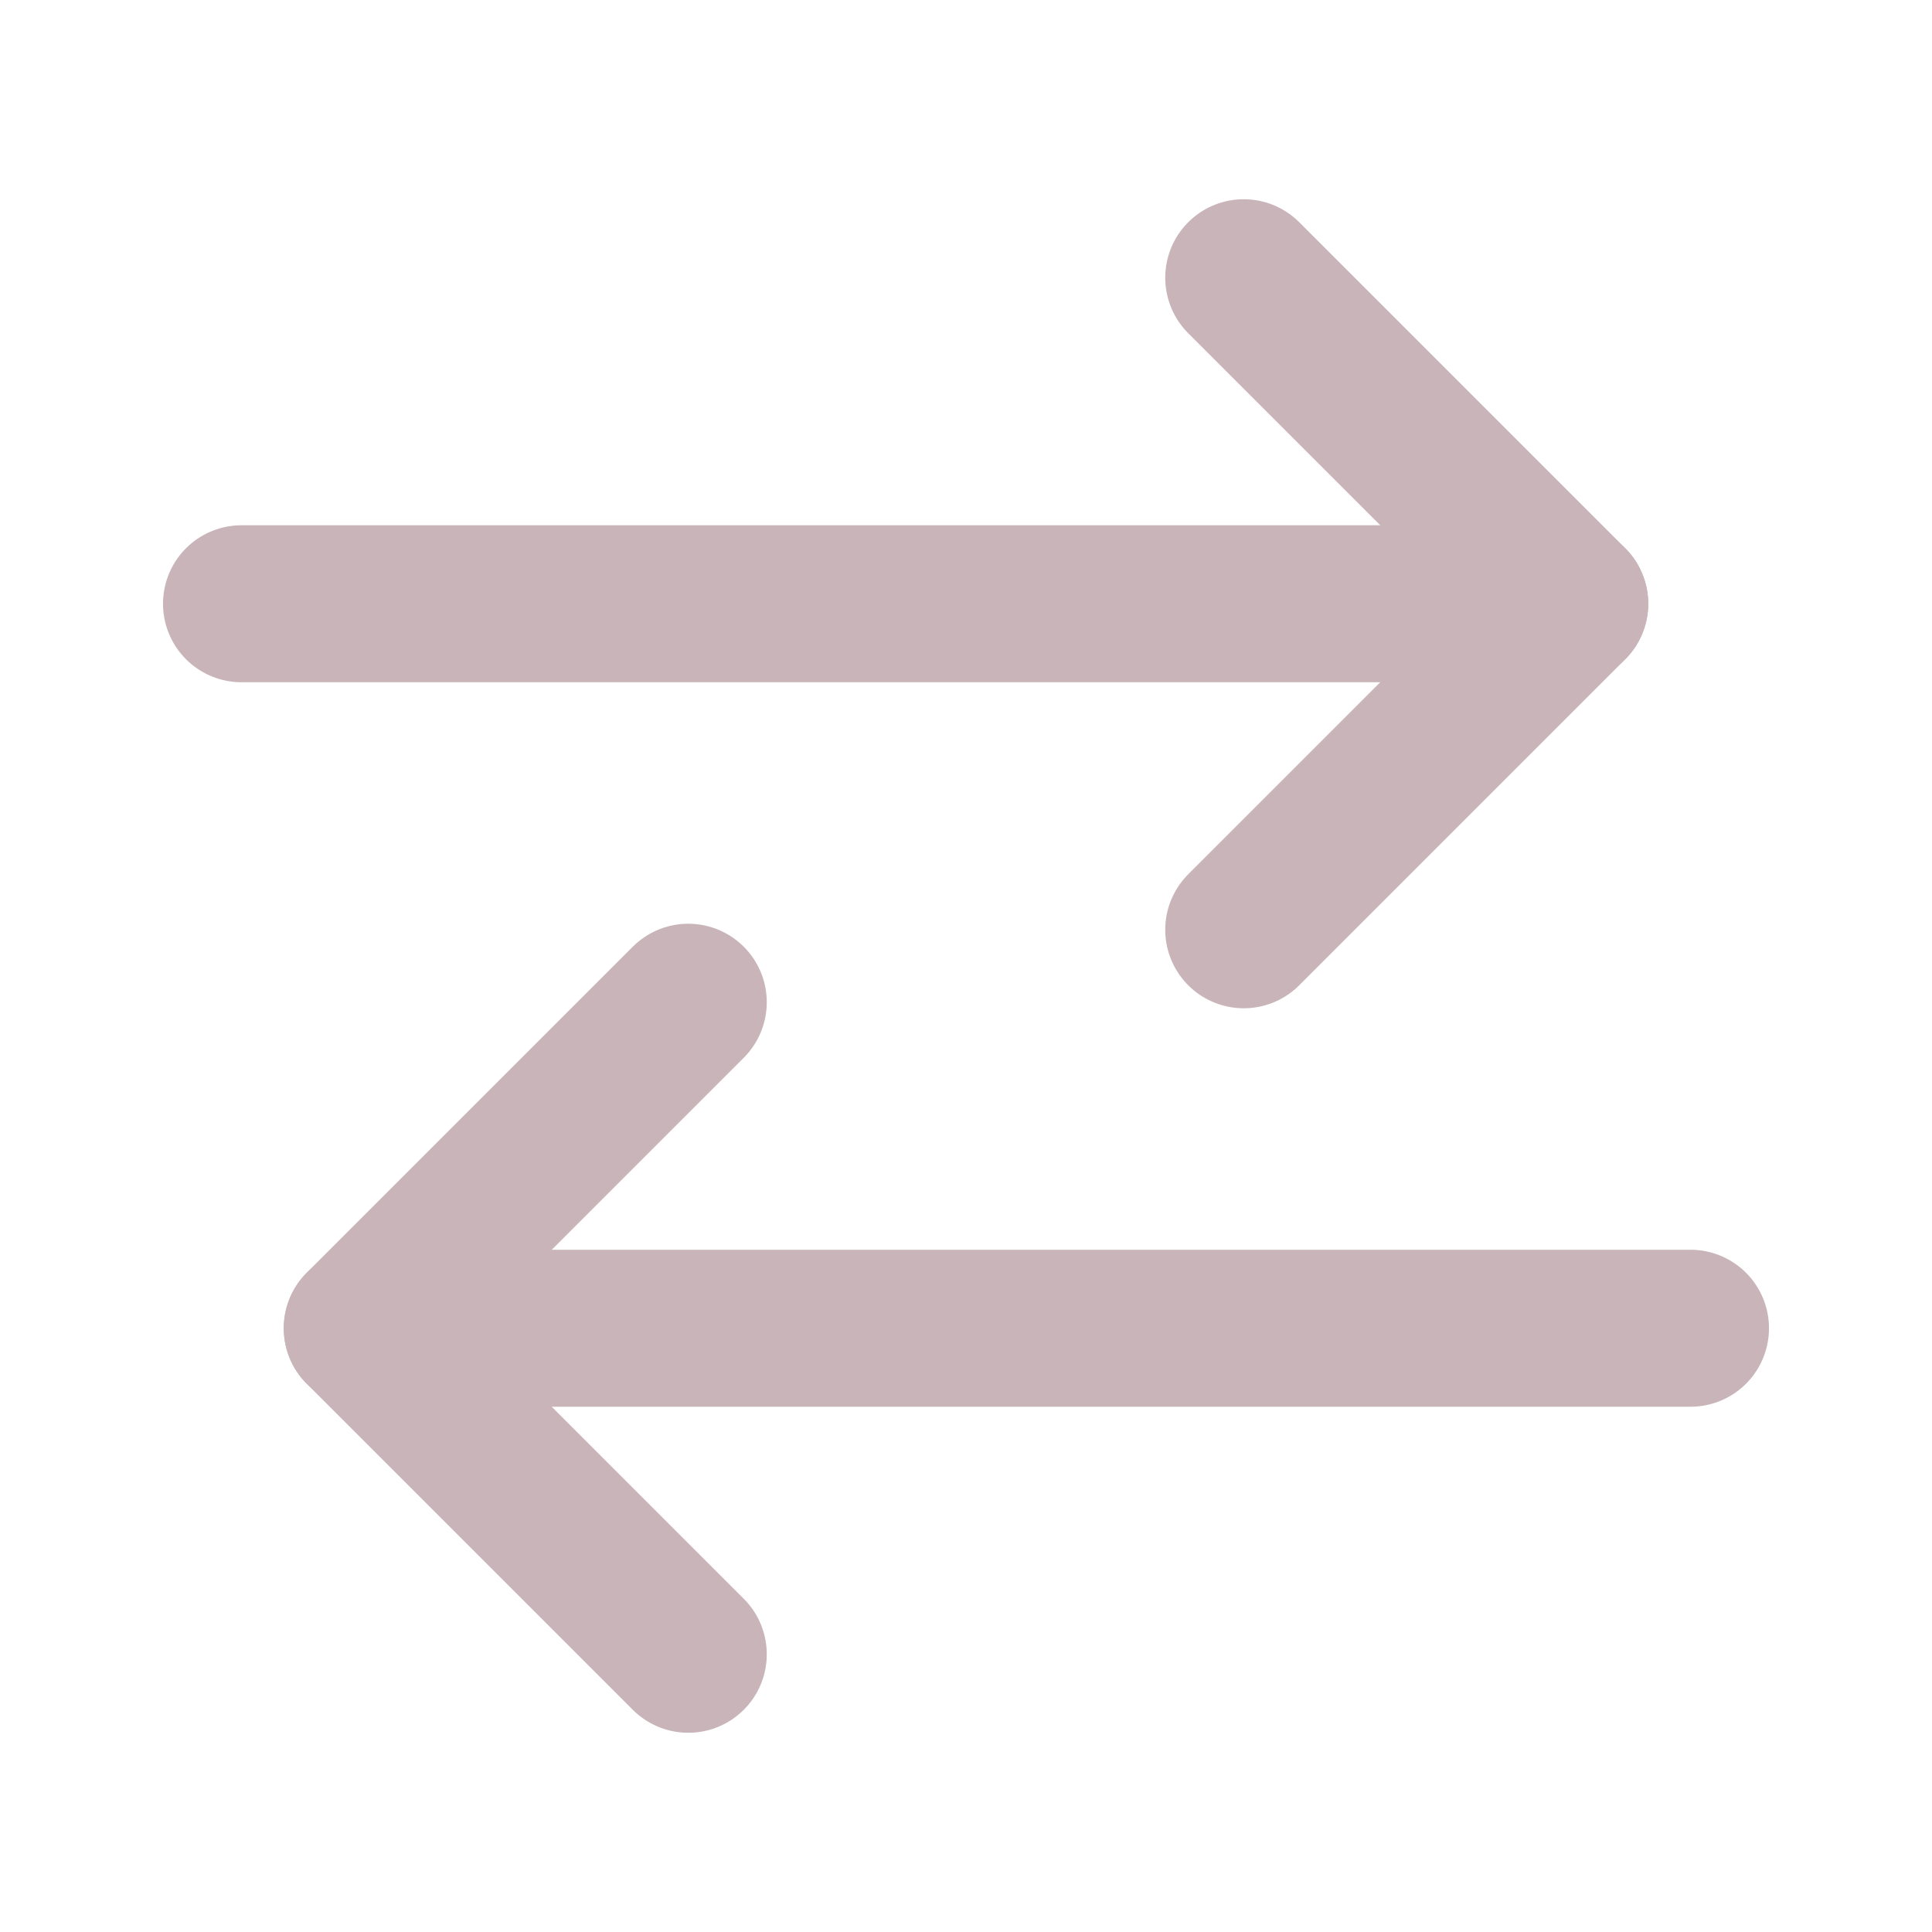
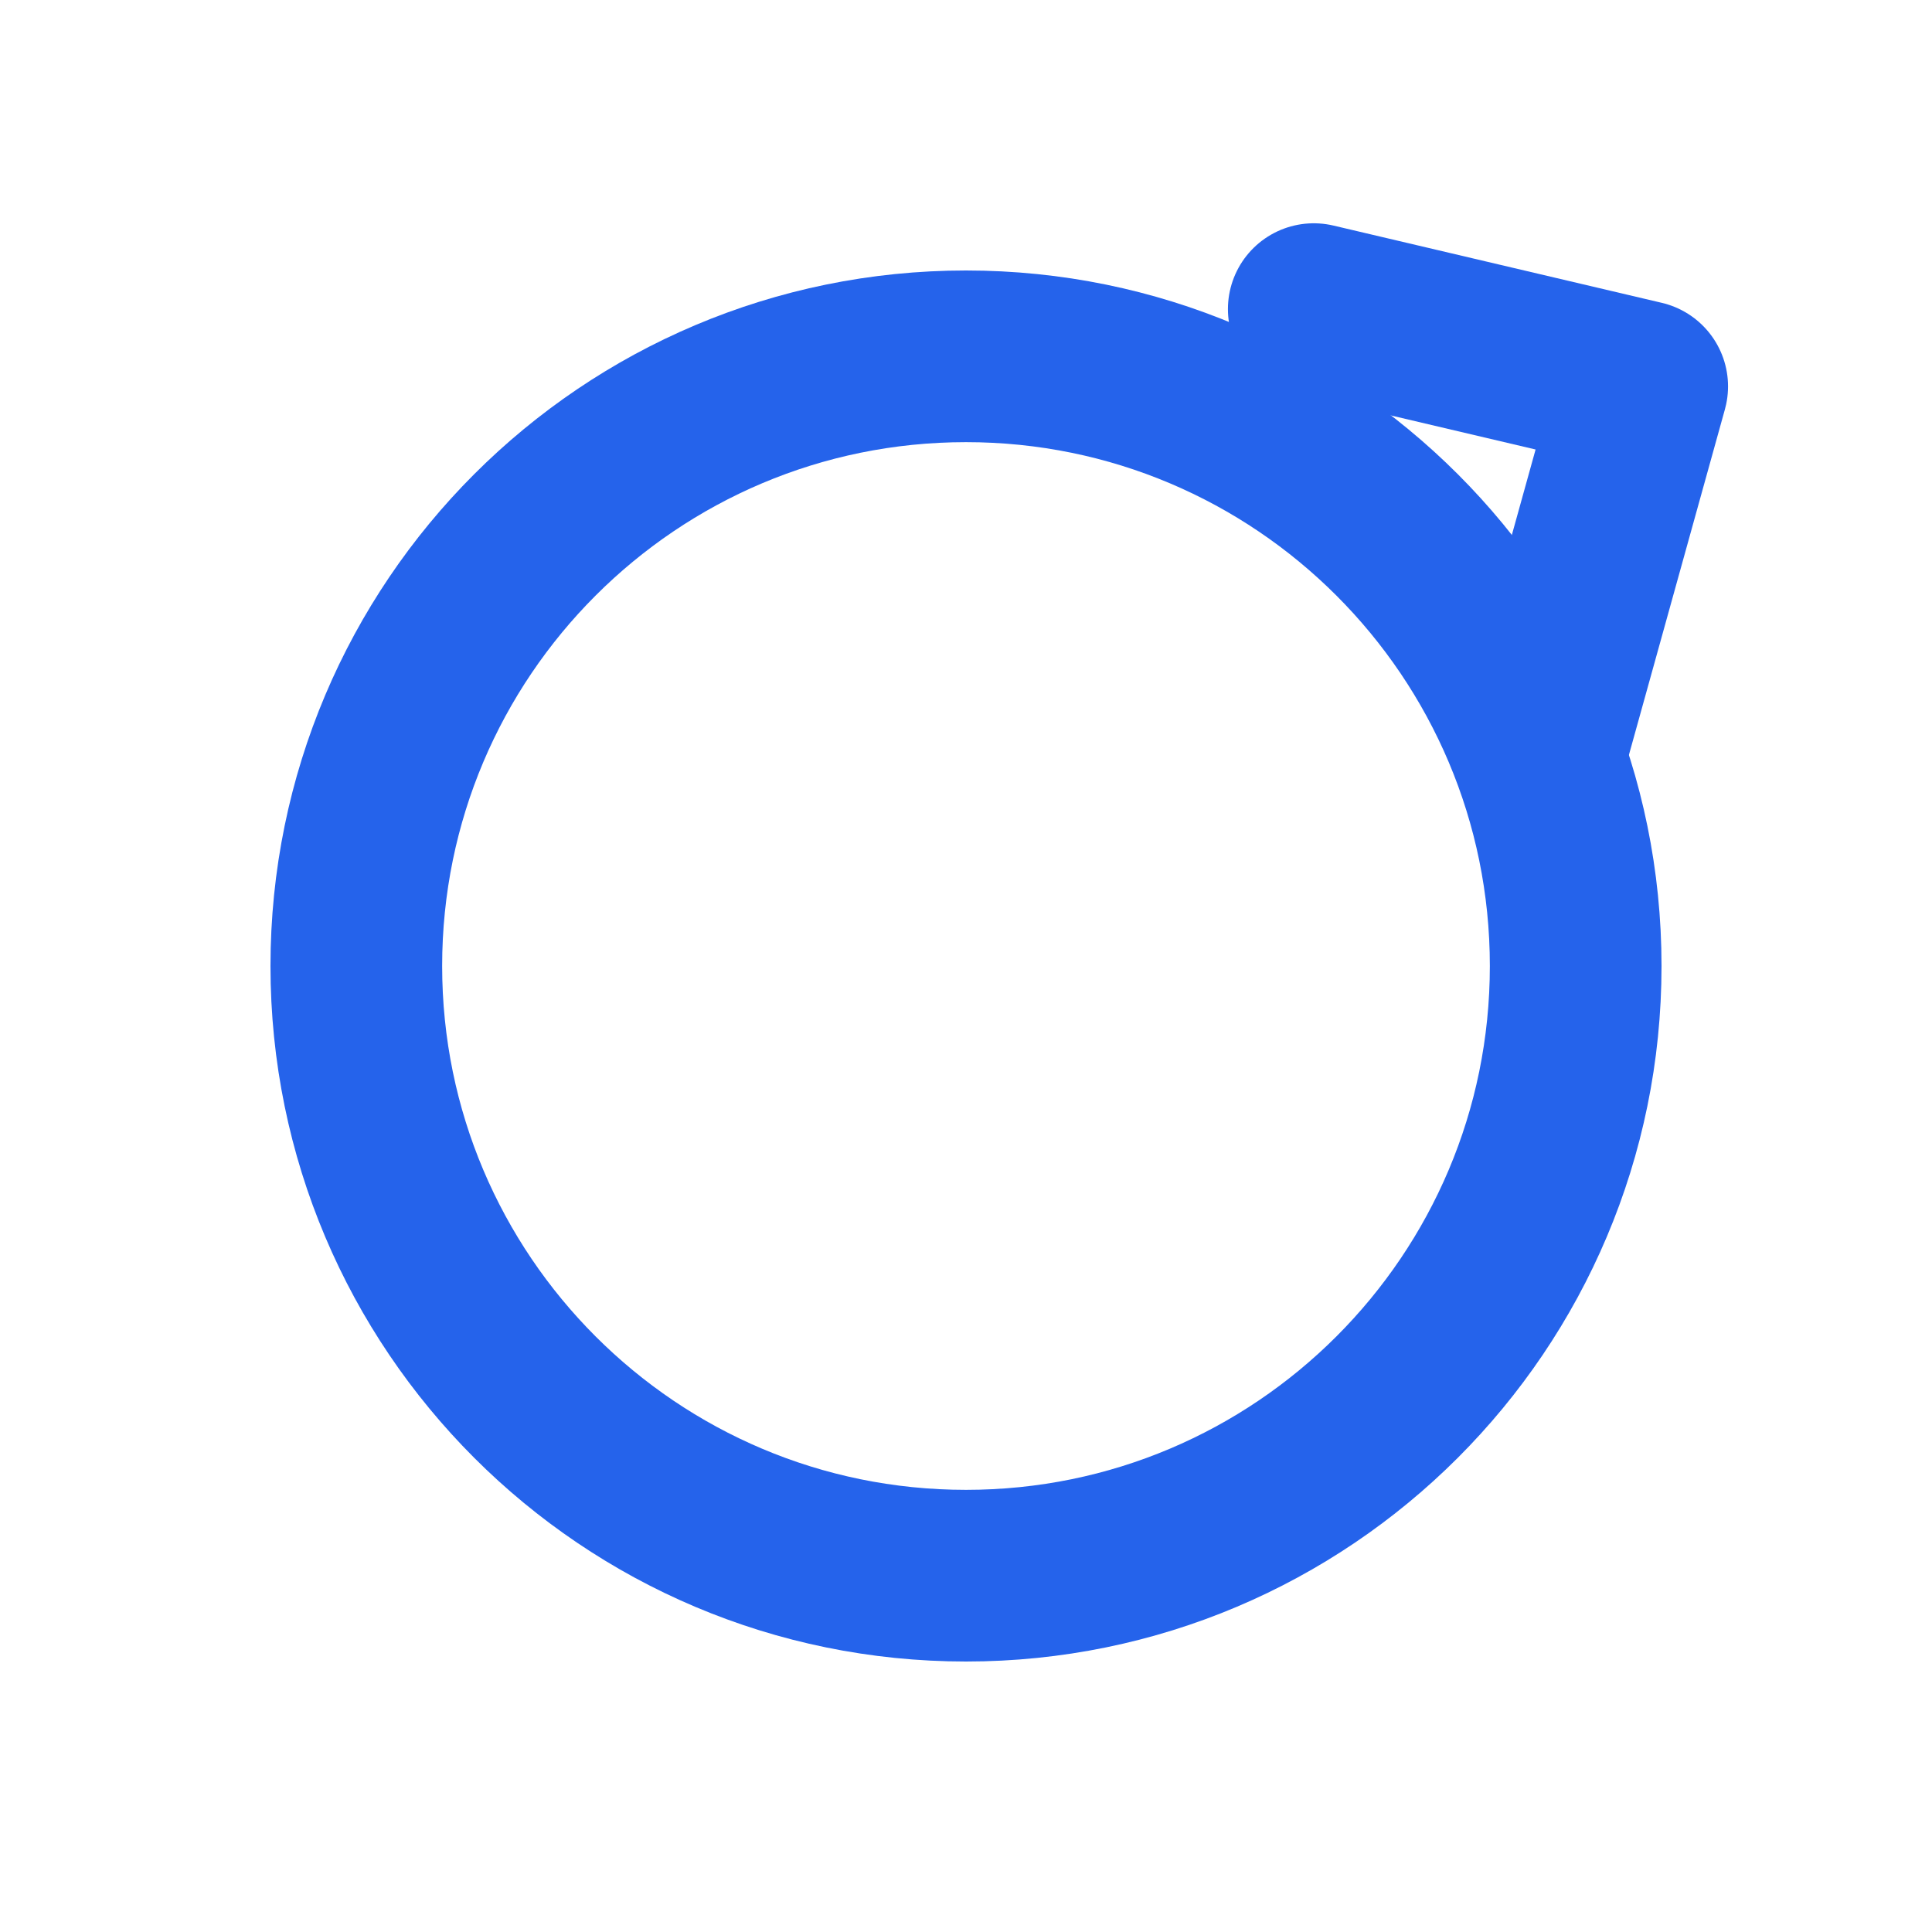
- <svg xmlns="http://www.w3.org/2000/svg" preserveAspectRatio="none" overflow="visible" style="display: block;" width="16" height="16" viewBox="0 0 16 16" fill="none">
+ <svg xmlns="http://www.w3.org/2000/svg" preserveAspectRatio="none" overflow="visible" style="display: block;" width="14" height="14" viewBox="0 0 14 14" fill="none">
  <g id="Icon">
-     <path id="Vector" d="M2 5H13" stroke="#C8B4B9" stroke-width="1.3" stroke-linecap="round" stroke-linejoin="round" />
-     <path id="Vector_2" d="M10.3 2.3L13 5L10.3 7.7" stroke="#C8B4B9" stroke-width="1.3" stroke-linecap="round" stroke-linejoin="round" />
-     <path id="Vector_3" d="M14 11H3" stroke="#C8B4B9" stroke-width="1.3" stroke-linecap="round" stroke-linejoin="round" />
-     <path id="Vector_4" d="M5.7 8.3L3 11L5.7 13.7" stroke="#C8B4B9" stroke-width="1.3" stroke-linecap="round" stroke-linejoin="round" />
+     <circle id="Ellipse" cx="7" cy="7" r="4.418" stroke="#2563EB" stroke-width="1.244" />
+     <path id="Vector" d="M9.52 2.24L11.9 2.8L11.2 5.32" stroke="#2563EB" stroke-width="1.244" stroke-linecap="round" stroke-linejoin="round" />
  </g>
</svg>
